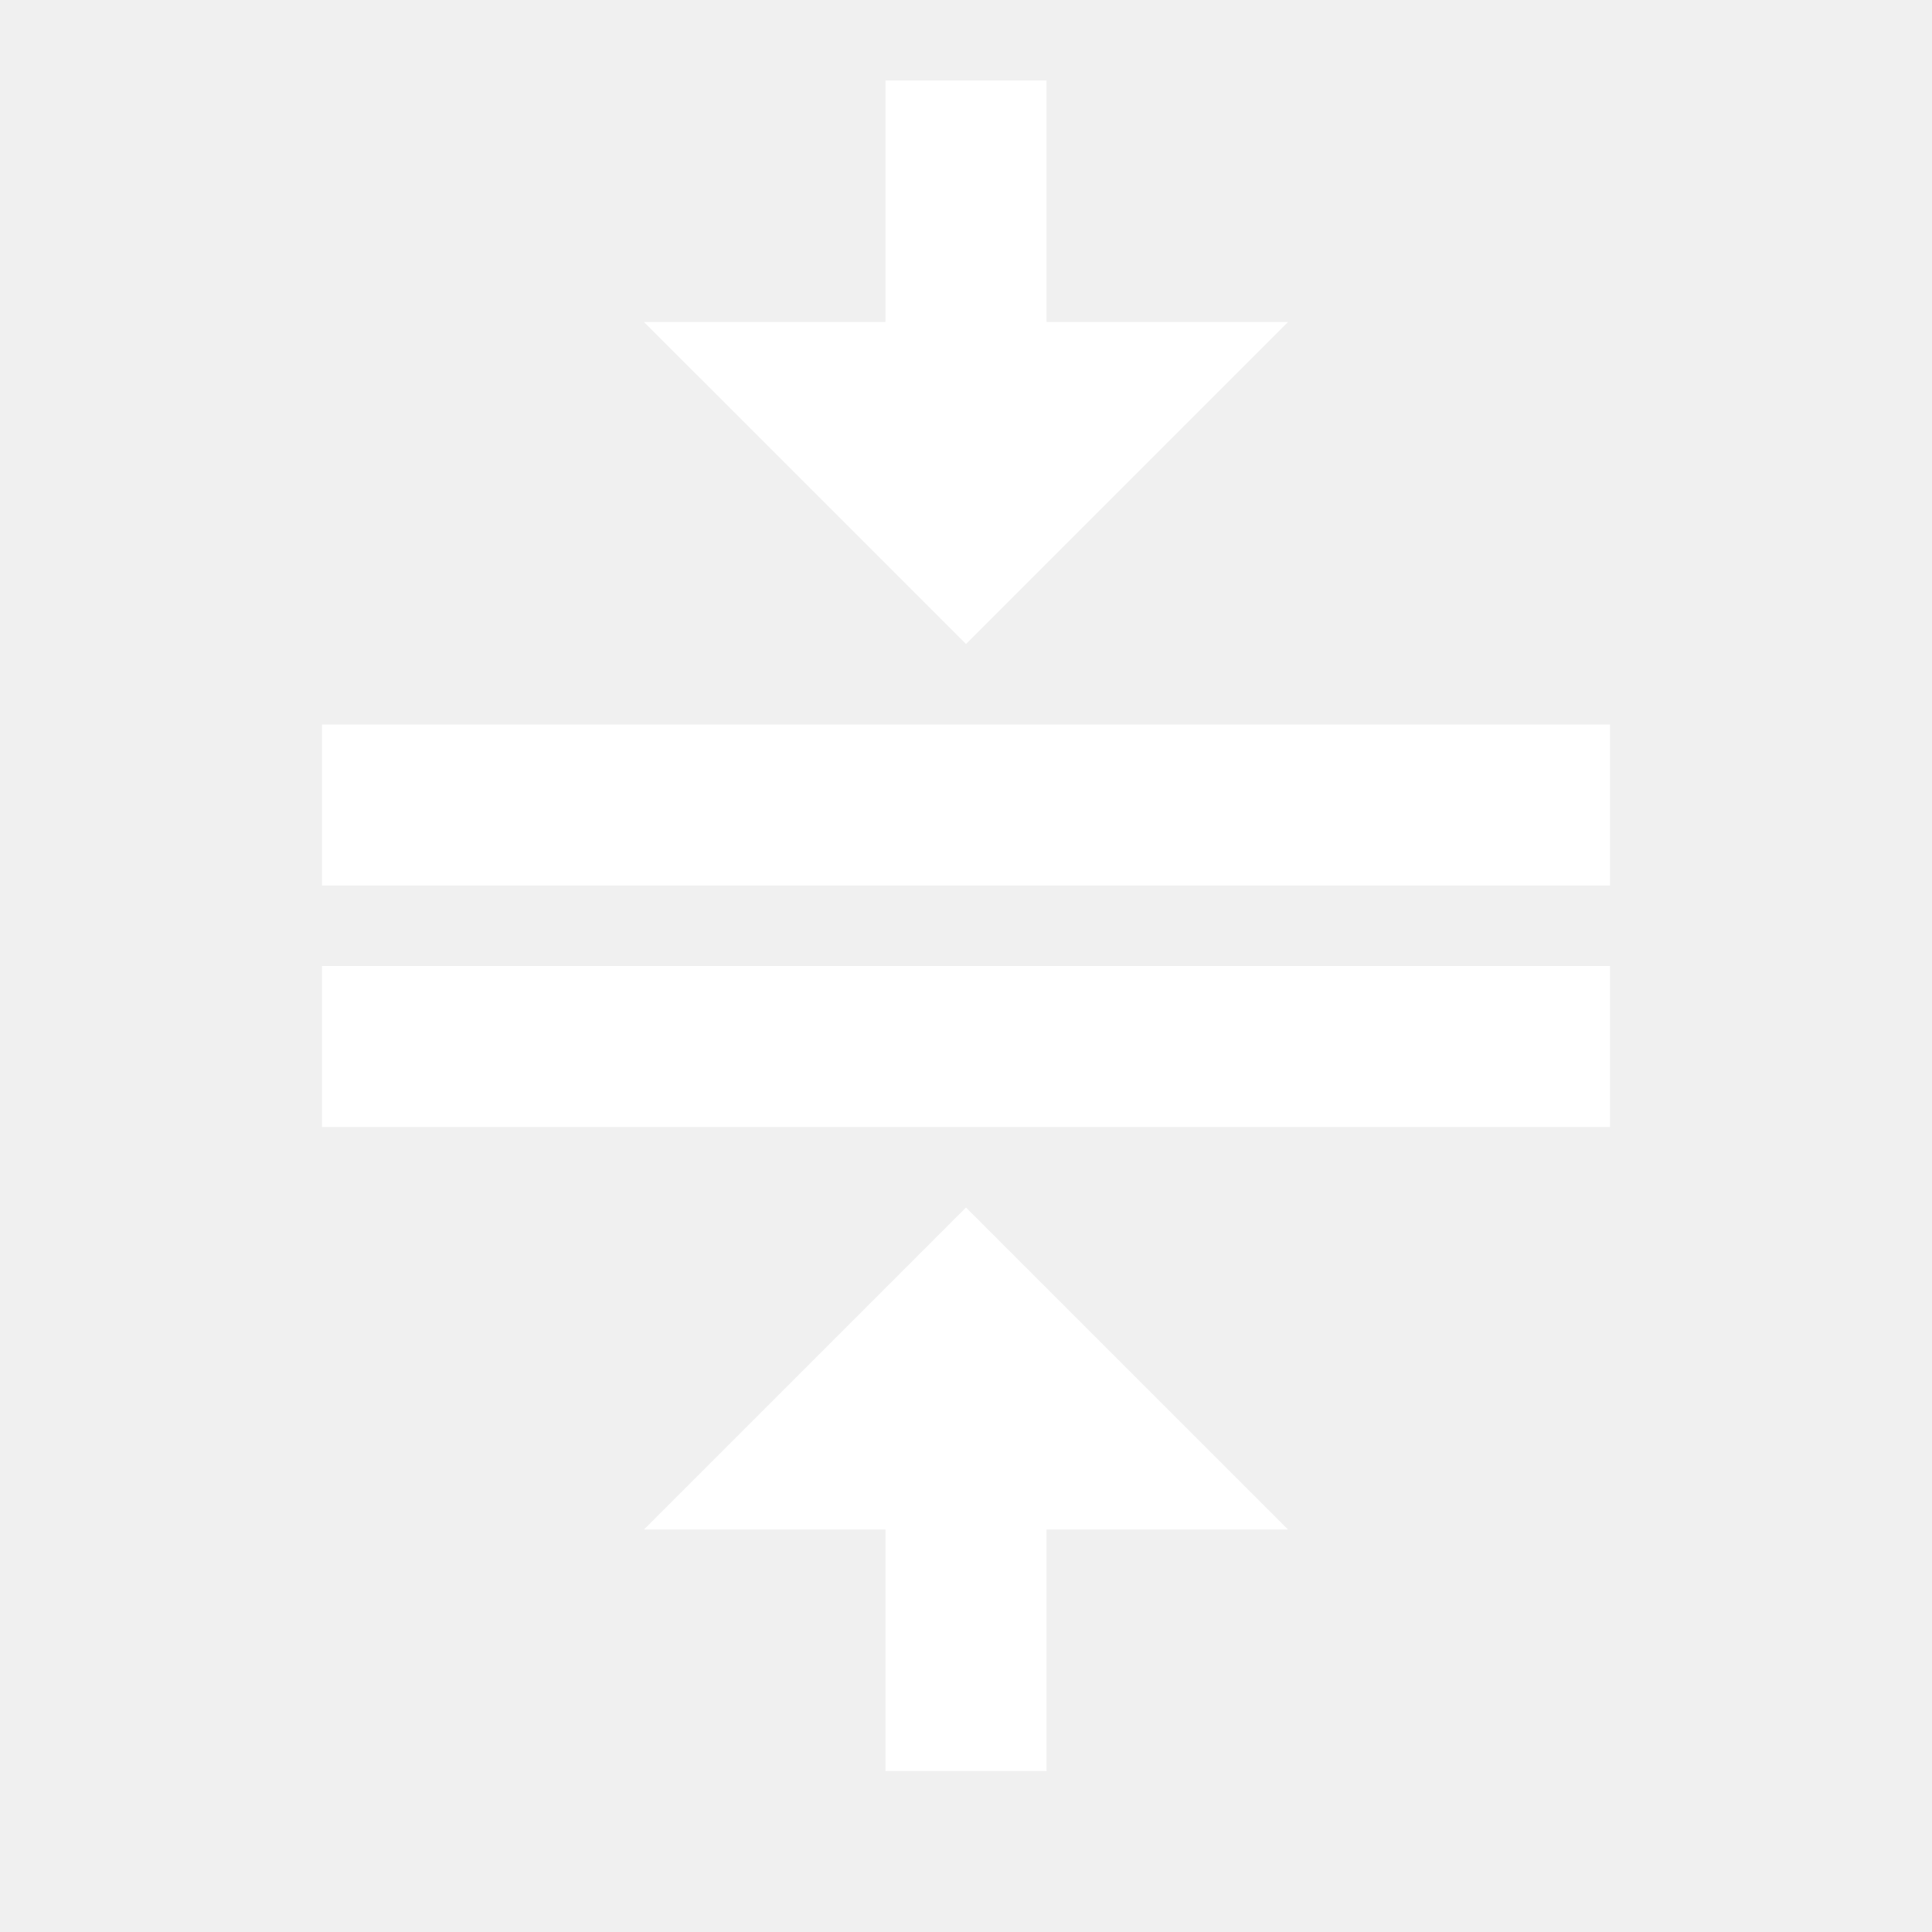
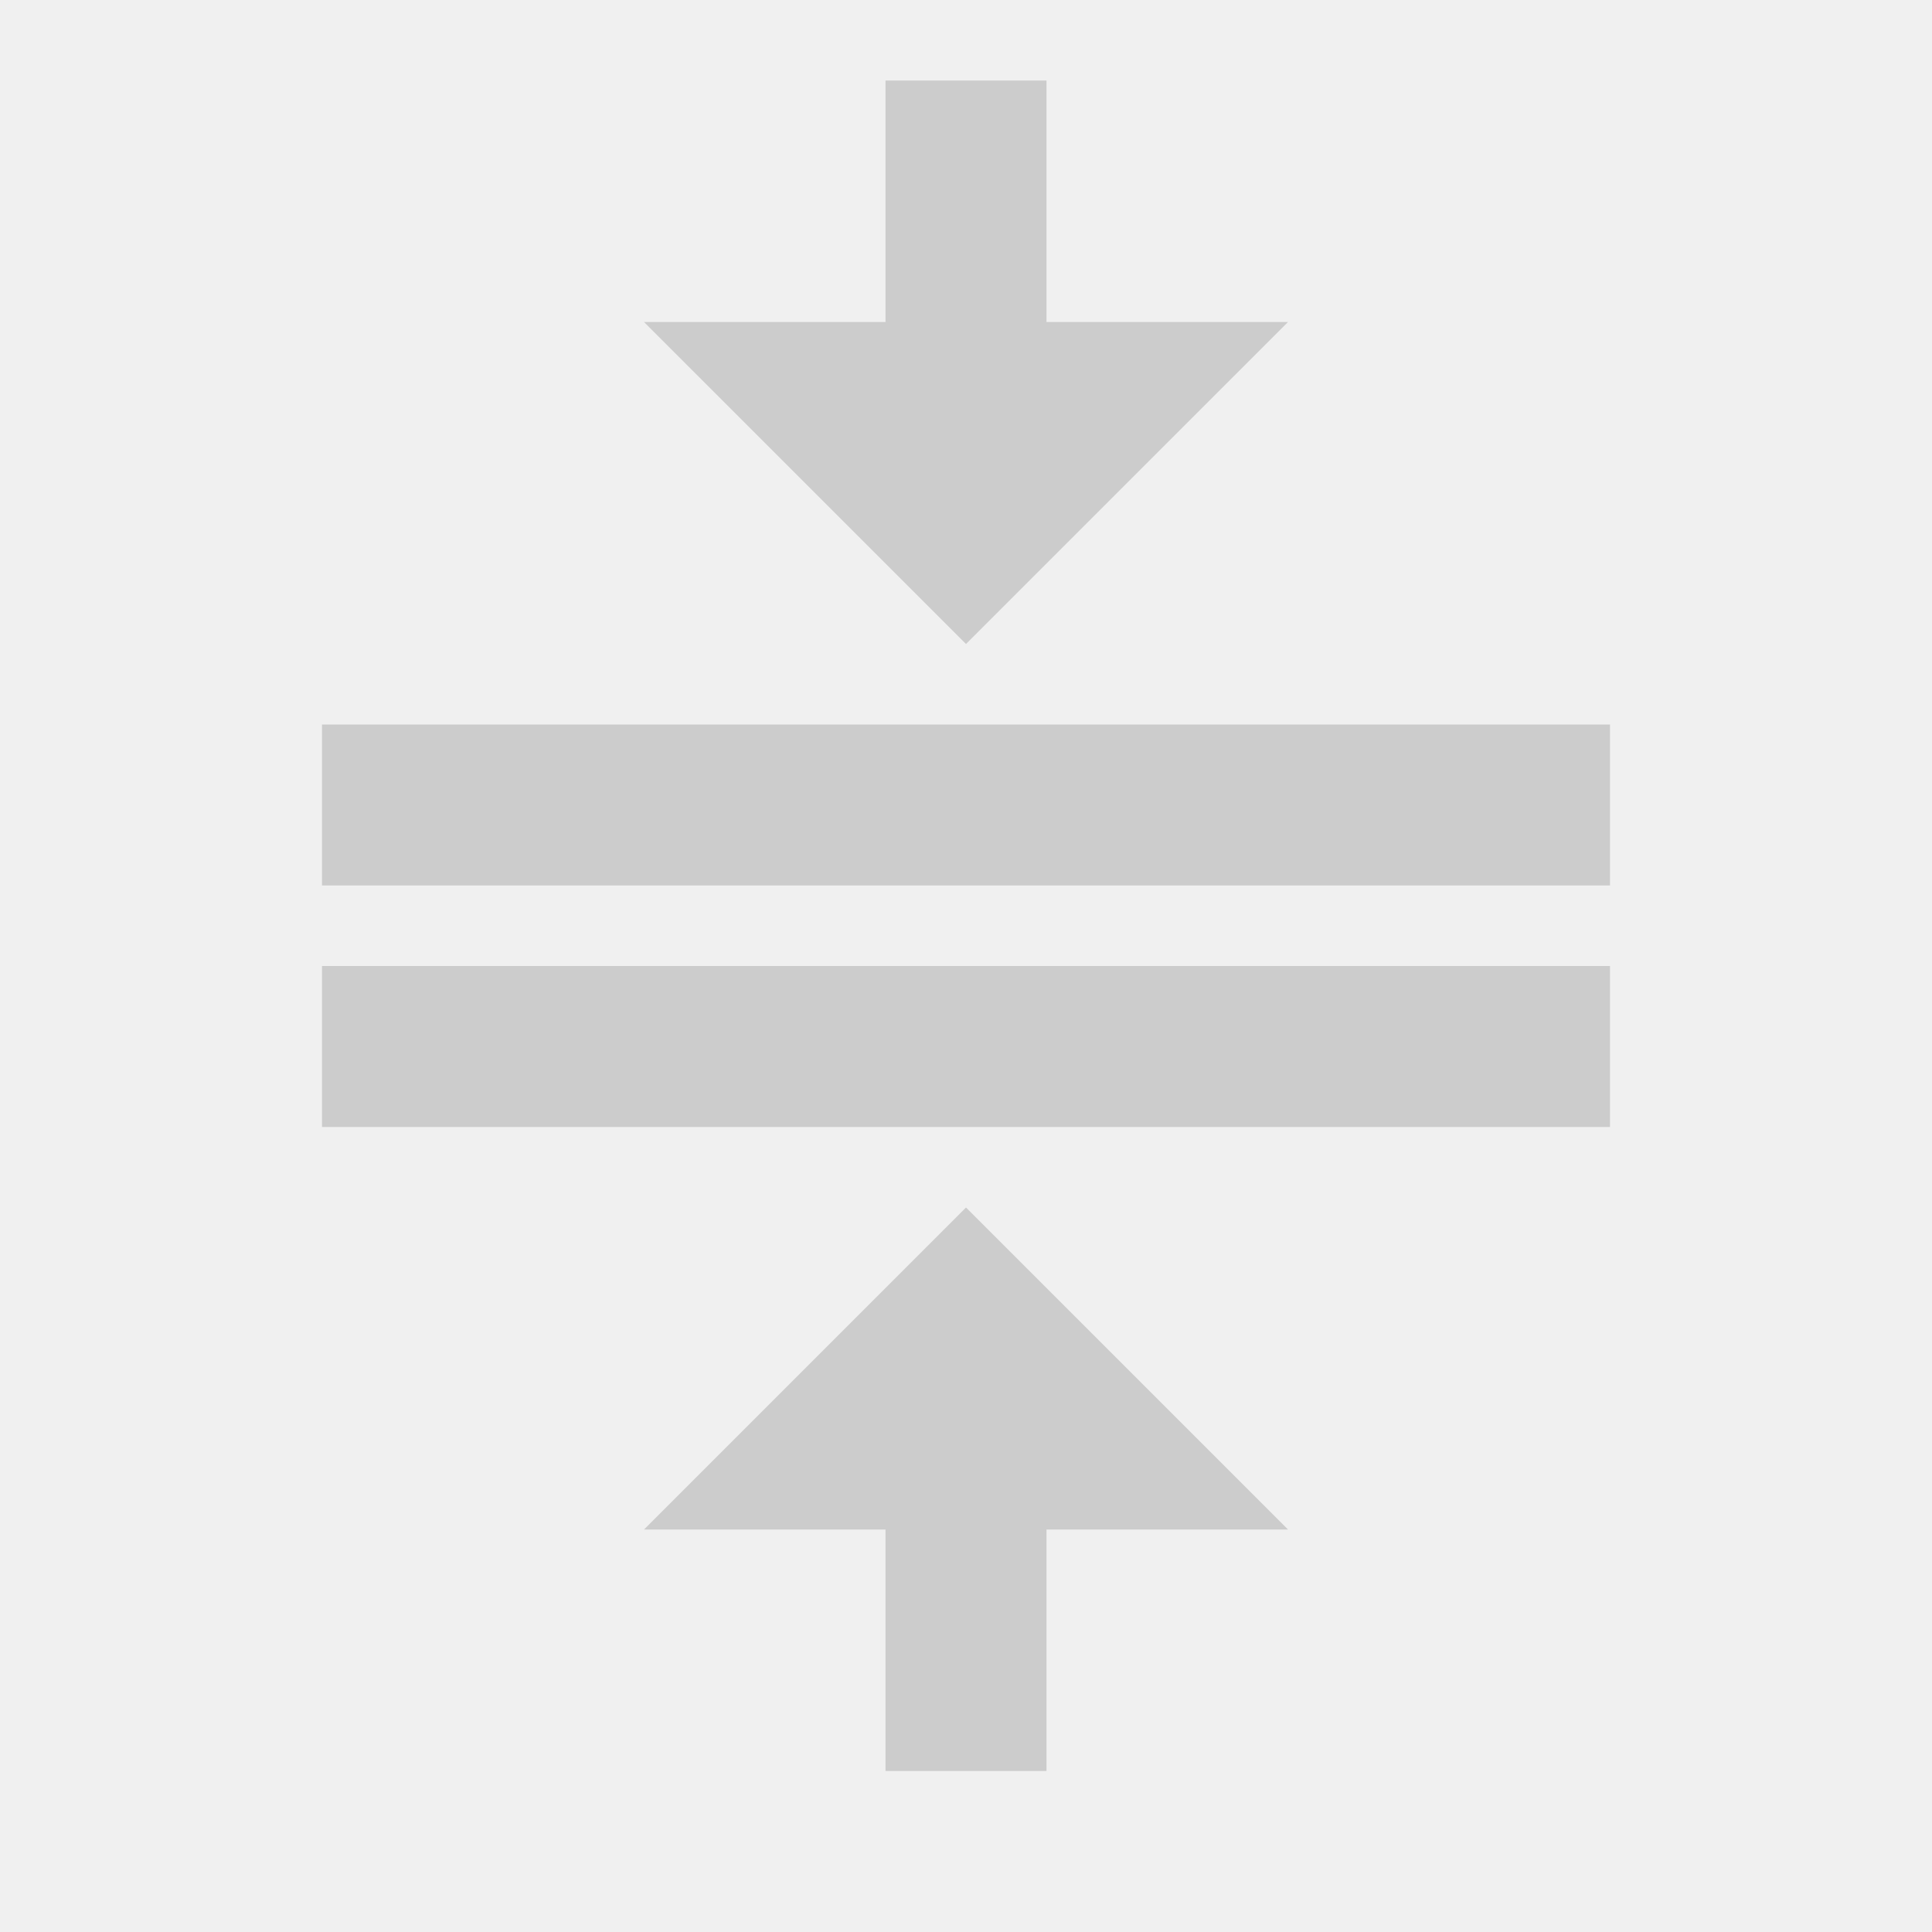
- <svg xmlns="http://www.w3.org/2000/svg" height="24px" viewBox="0 0 24 24" width="24px" fill="#FFFFFF">
+ <svg xmlns="http://www.w3.org/2000/svg" height="24px" viewBox="0 0 24 24" width="24px" fill="#CCCCCC">
  <path d="M0 0h24v24H0z" fill="none" />
  <path d="M0 0h24v24H0V0z" fill="none" />
  <path d="M8 19h3v3h2v-3h3l-4-4-4 4zm8-15h-3V1h-2v3H8l4 4 4-4zM4 9v2h16V9H4z" />
  <path d="M4 12h16v2H4z" />
</svg>
